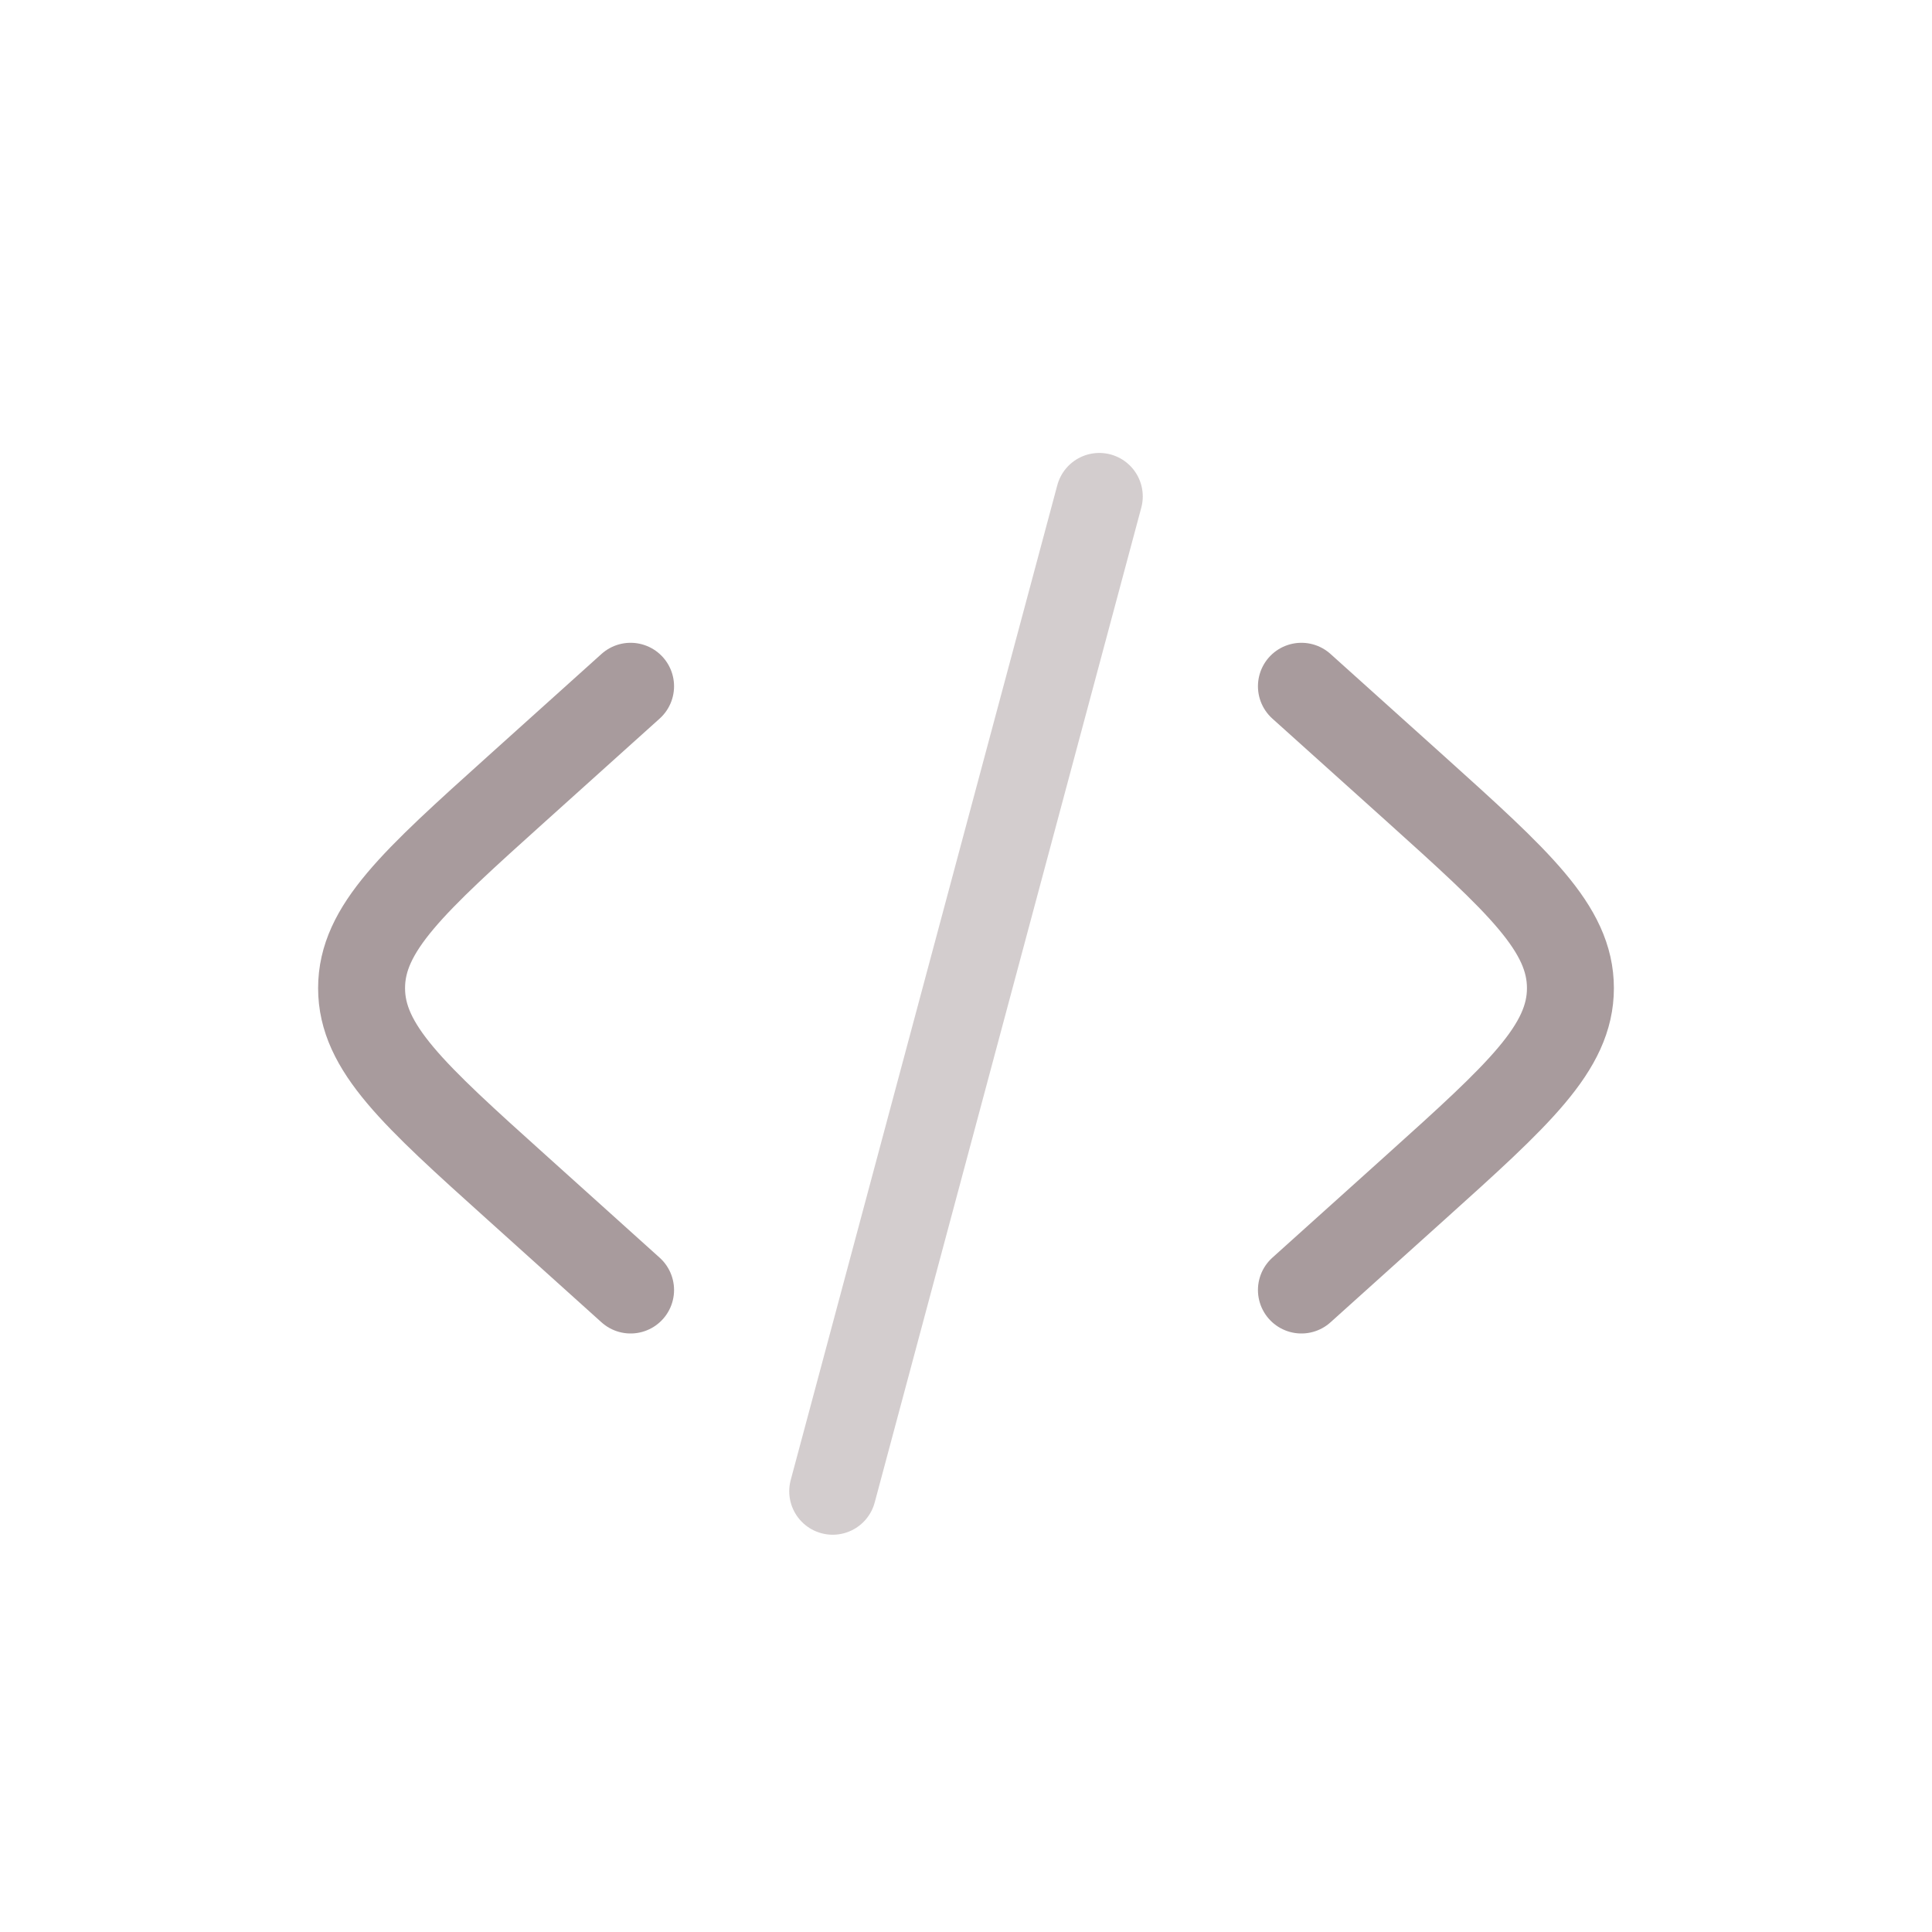
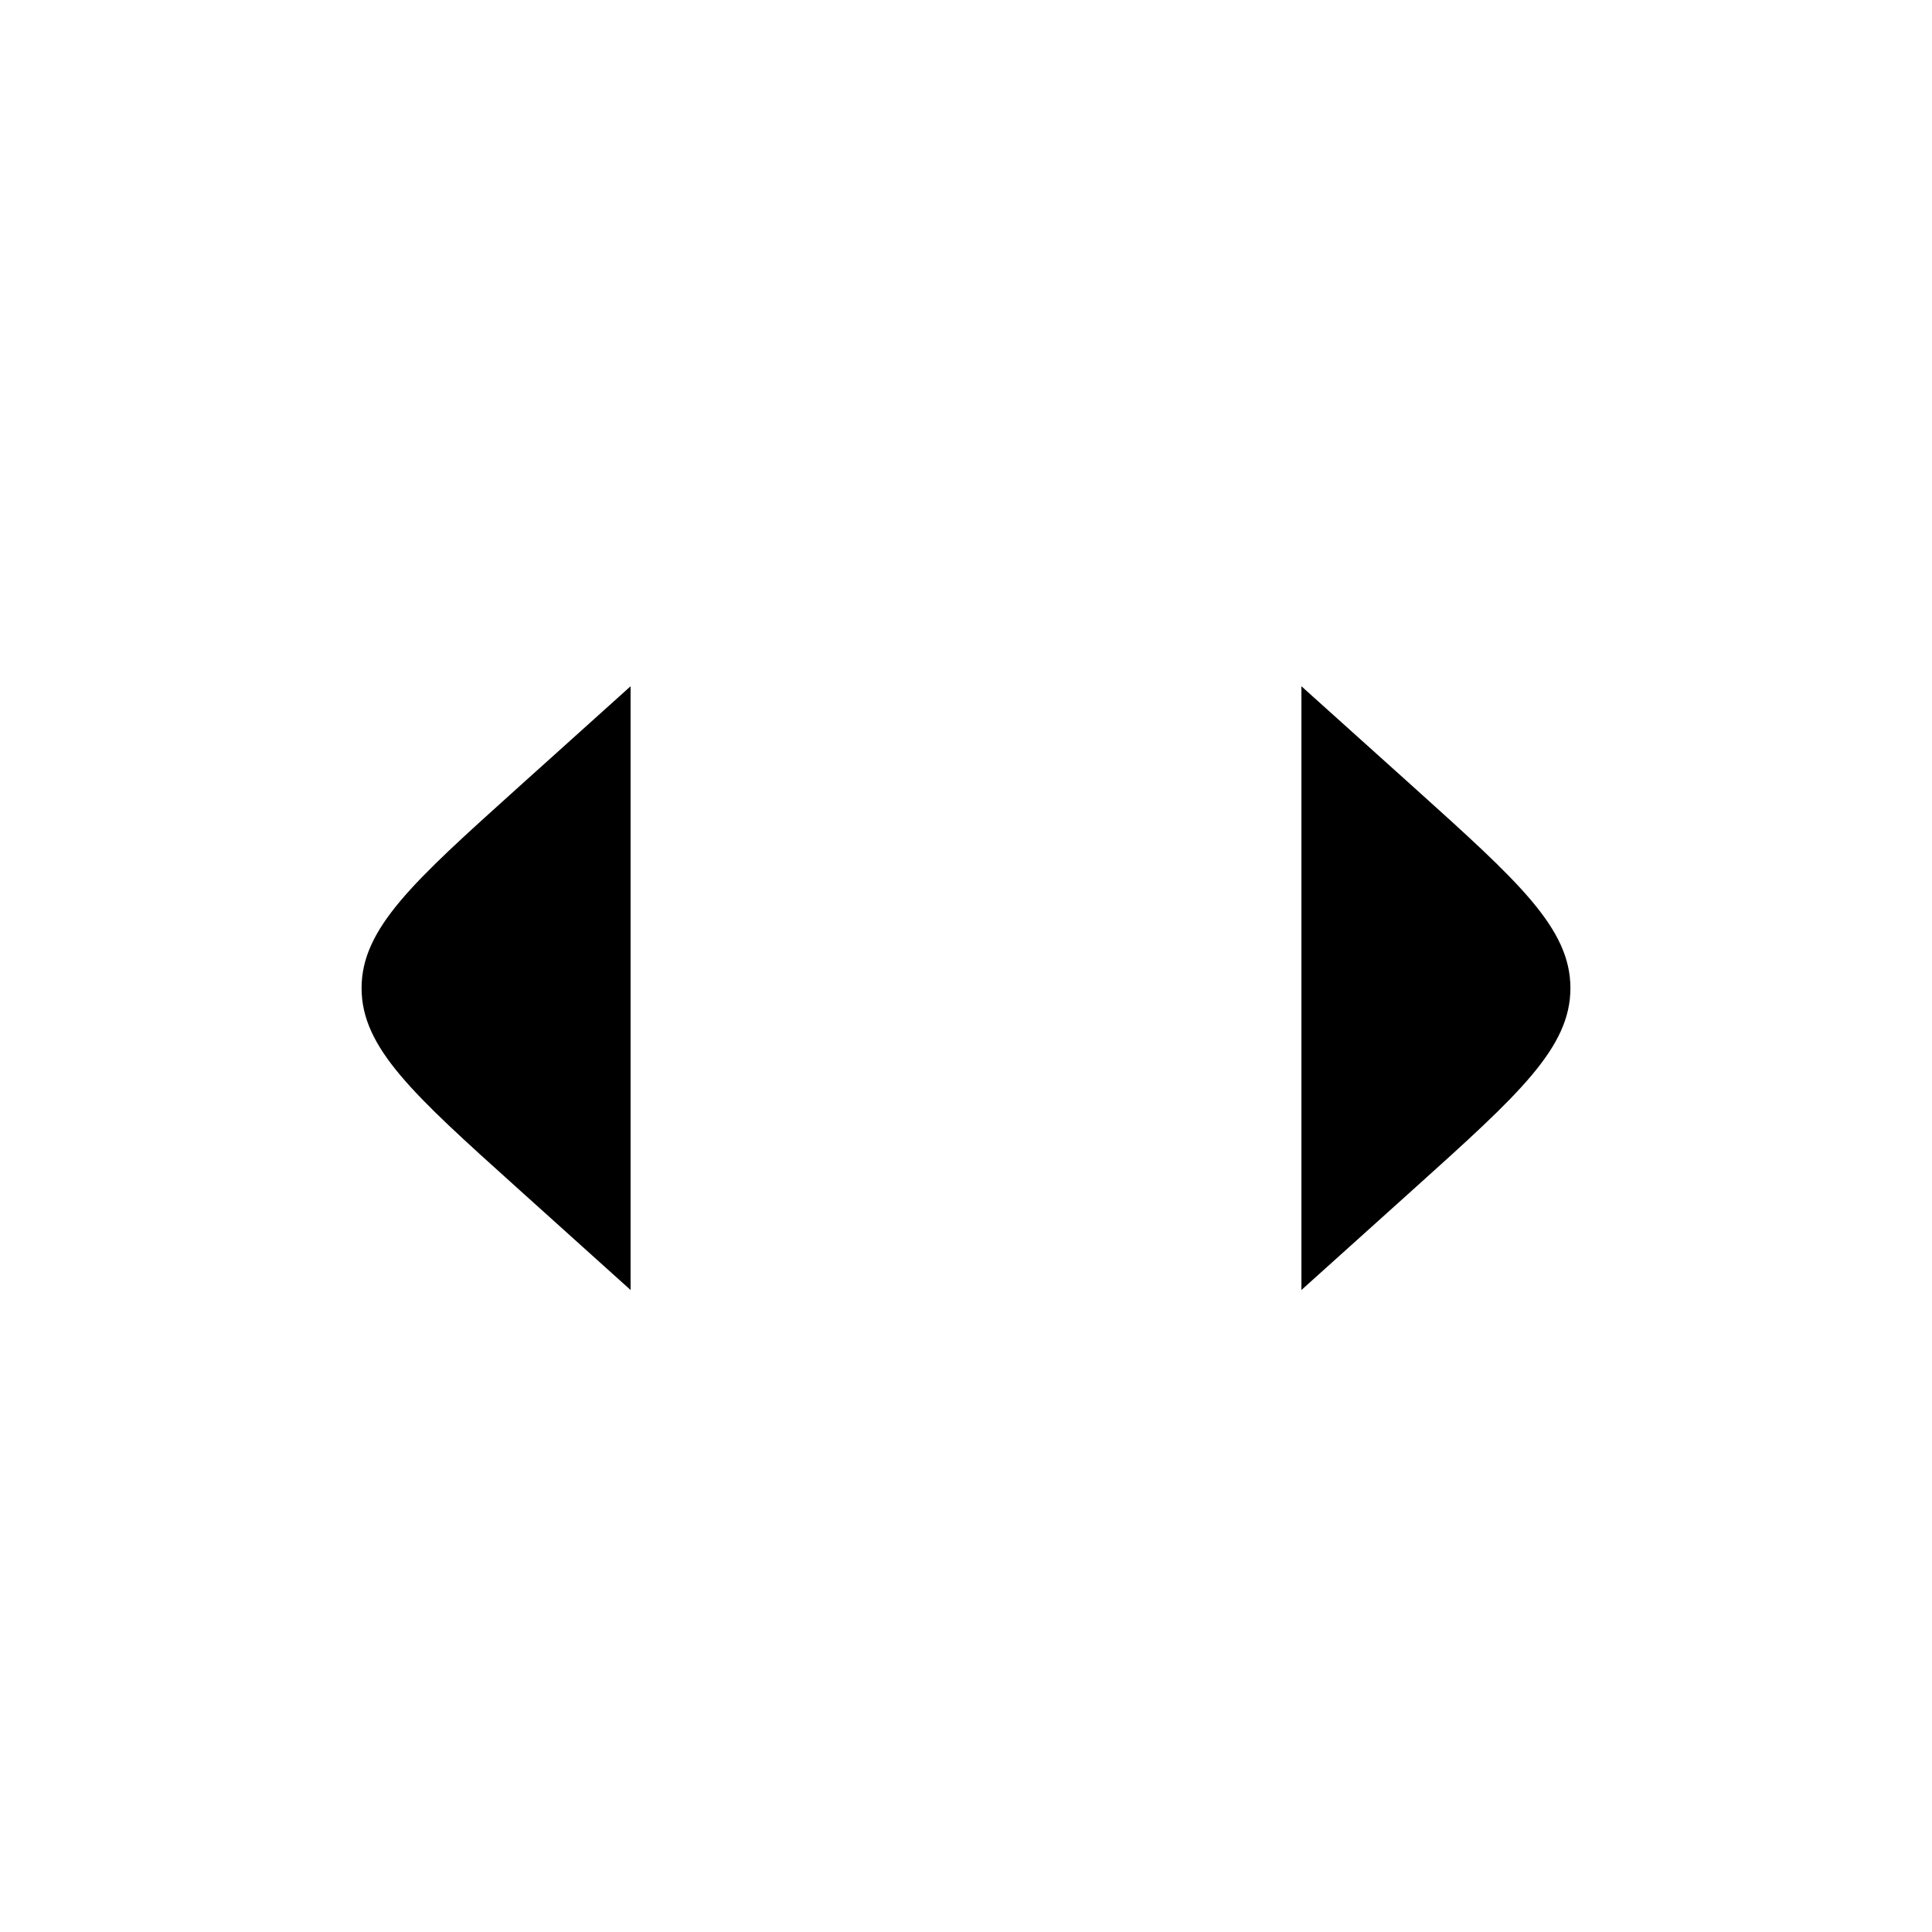
- <svg xmlns="http://www.w3.org/2000/svg" width="800px" height="800px" viewBox="-2.4 -2.4 28.80 28.80" fill="none" stroke="#A89B9D" transform="rotate(0)matrix(1, 0, 0, 1, 0, 0)">
+ <svg xmlns="http://www.w3.org/2000/svg" width="1rem" viewBox="-2.4 -2.4 28.80 28.80">
  <g id="SVGRepo_bgCarrier" stroke-width="0" />
-   <g id="SVGRepo_tracerCarrier" stroke-linecap="round" stroke-linejoin="round" stroke="#CCCCCC" stroke-width="0.048" />
-   <g id="SVGRepo_iconCarrier">
-     <path d="M17 7.83L18.697 9.356C20.239 10.745 21.01 11.439 21.01 12.33C21.01 13.22 20.239 13.915 18.697 15.303L17 16.83" stroke="#A89B9D" stroke-width="1.296" stroke-linecap="round" />
-     <path opacity="0.5" d="M13.987 5L10.013 19.83" stroke="#A89B9D" stroke-width="1.296" stroke-linecap="round" />
-     <path d="M7 7.83L5.304 9.356C3.761 10.745 2.99 11.439 2.99 12.33C2.99 13.22 3.761 13.915 5.304 15.303L7 16.83" stroke="#A89B9D" stroke-width="1.296" stroke-linecap="round" />
+   <g id="SVGRepo_tracerCarrier" stroke-linecap="round" stroke-linejoin="round" stroke-width="0.048" />
+   <g className="code-svg" id="SVGRepo_iconCarrier">
+     <path className="code-right-svg" d="M17 7.83L18.697 9.356C20.239 10.745 21.01 11.439 21.01 12.33C21.01 13.22 20.239 13.915 18.697 15.303L17 16.83" stroke-width="1.296" stroke-linecap="round" />
+     <path className="code-mid-svg" opacity="0.5" d="M13.987 5L10.013 19.83" stroke-width="1.296" stroke-linecap="round" />
+     <path className="code-left-svg" d="M7 7.83L5.304 9.356C3.761 10.745 2.99 11.439 2.99 12.33C2.99 13.22 3.761 13.915 5.304 15.303L7 16.83" stroke-width="1.296" stroke-linecap="round" />
  </g>
</svg>
